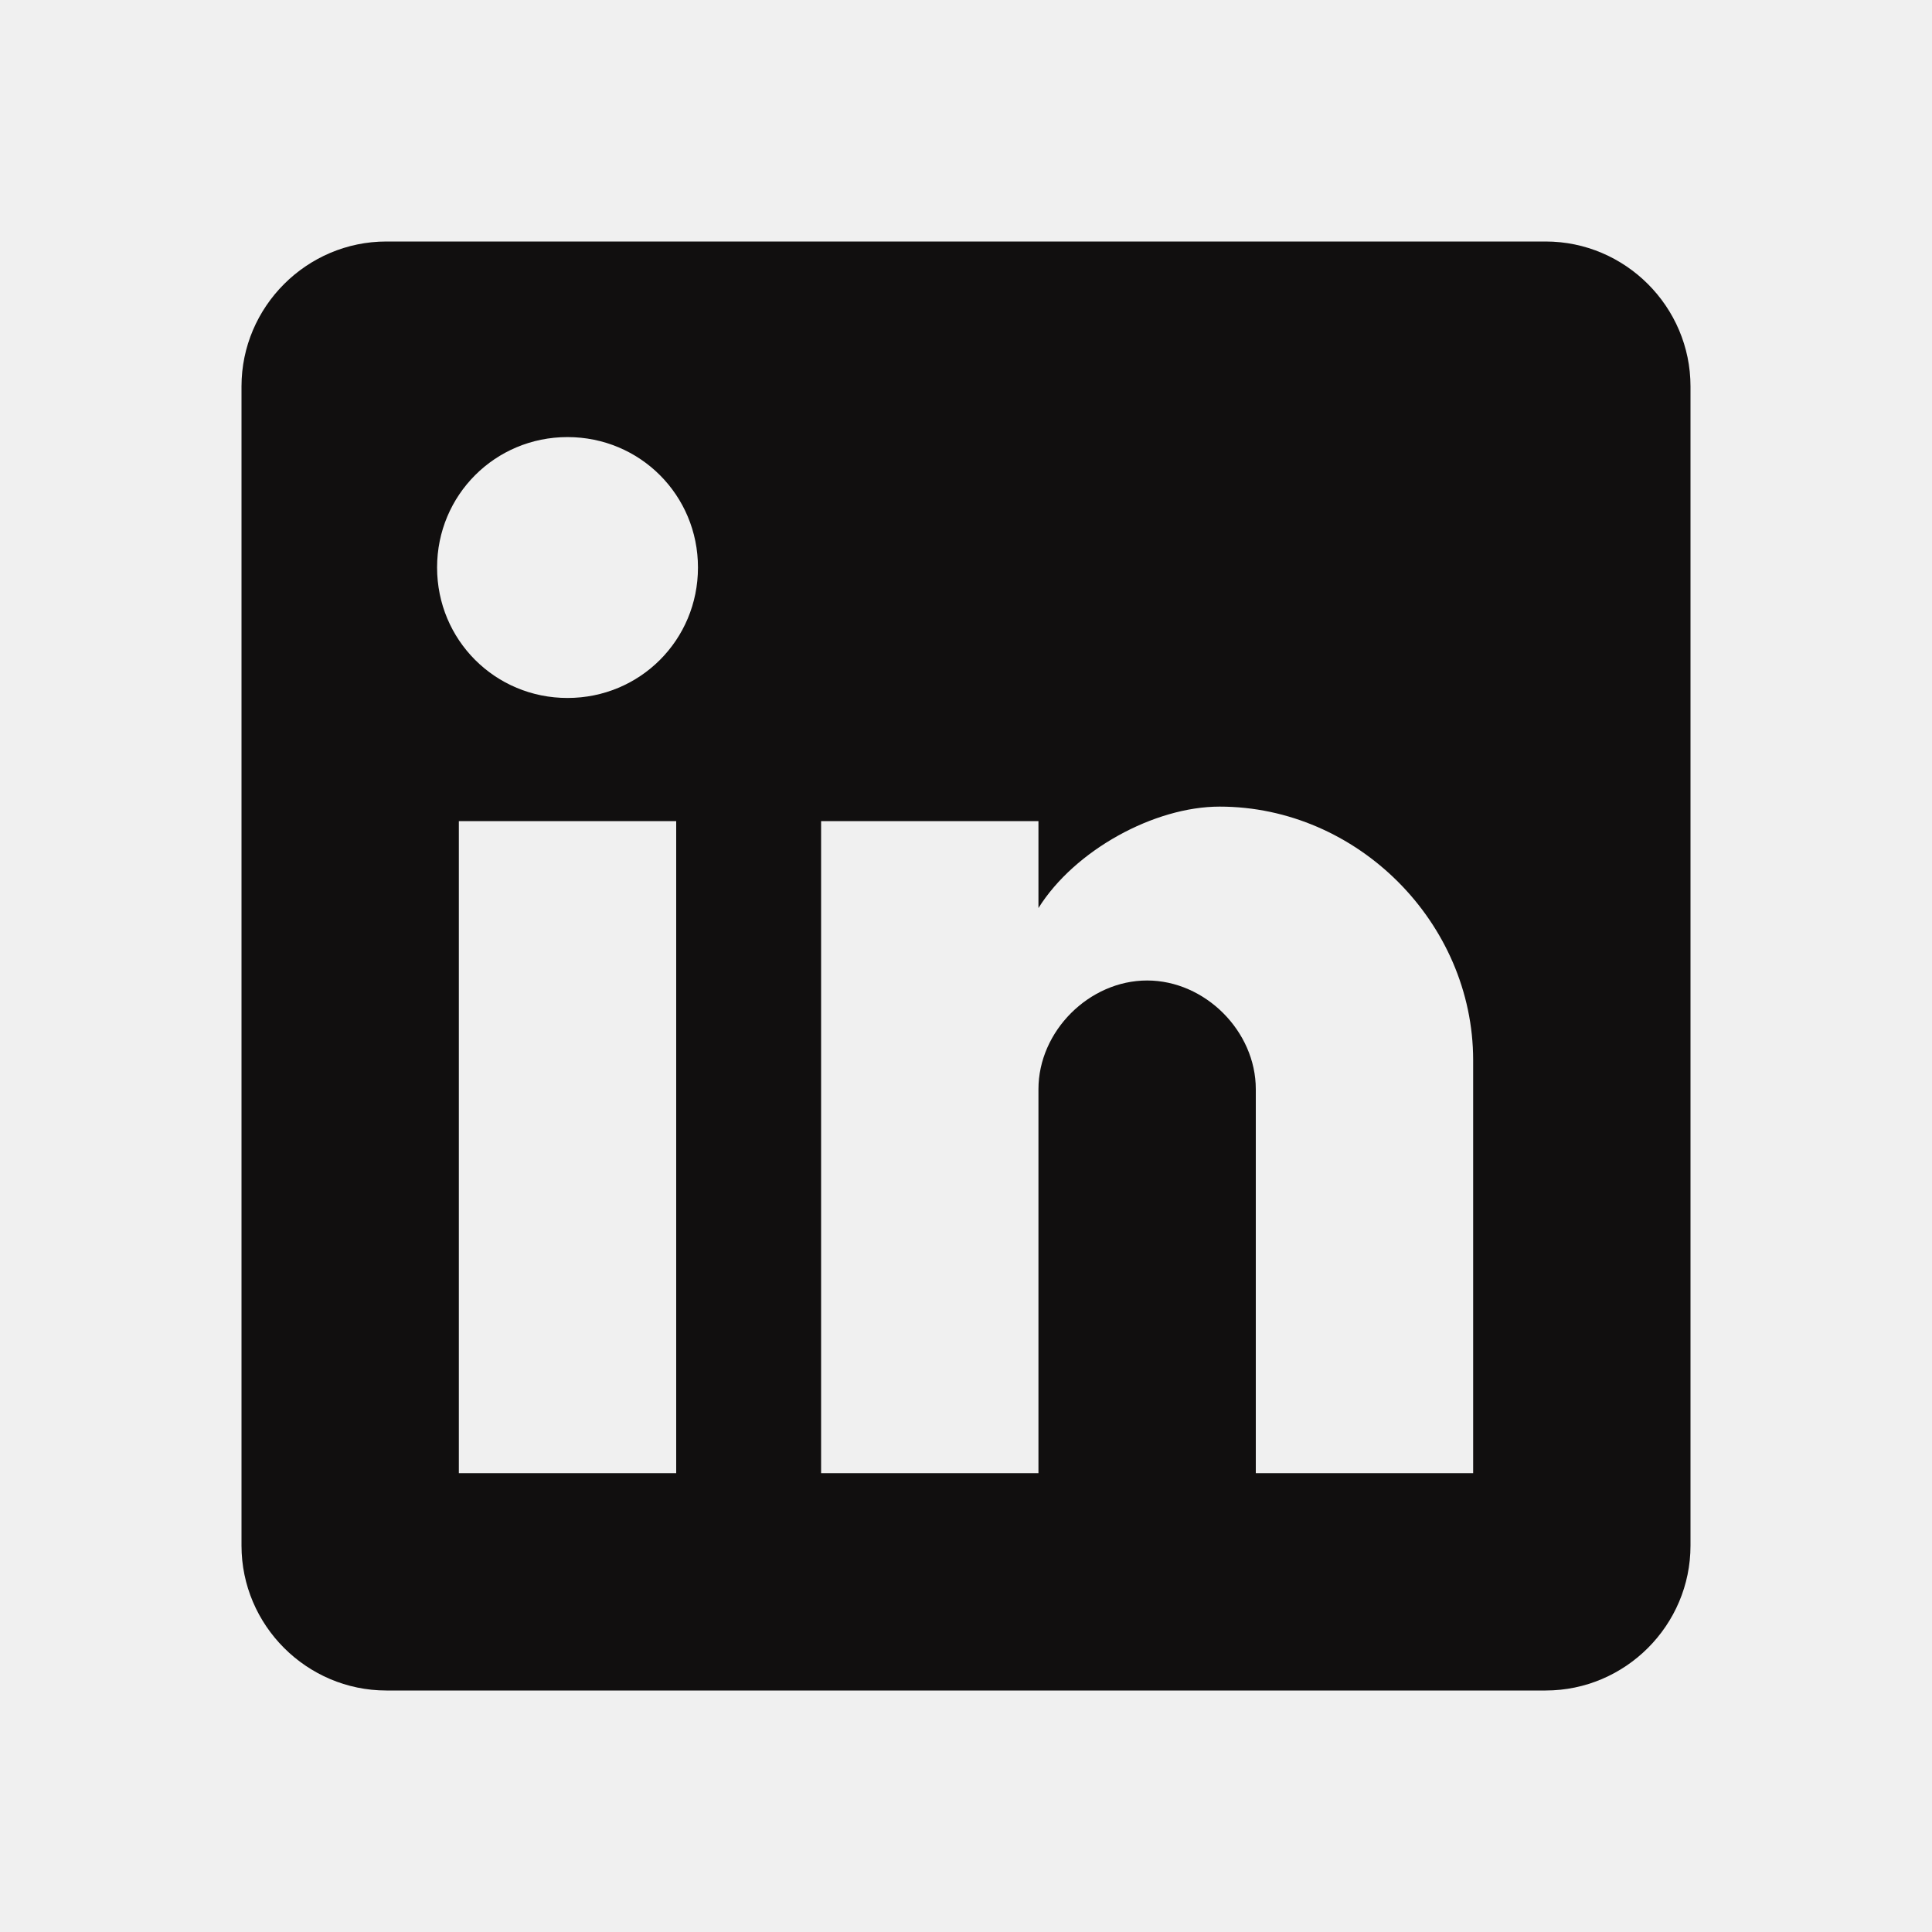
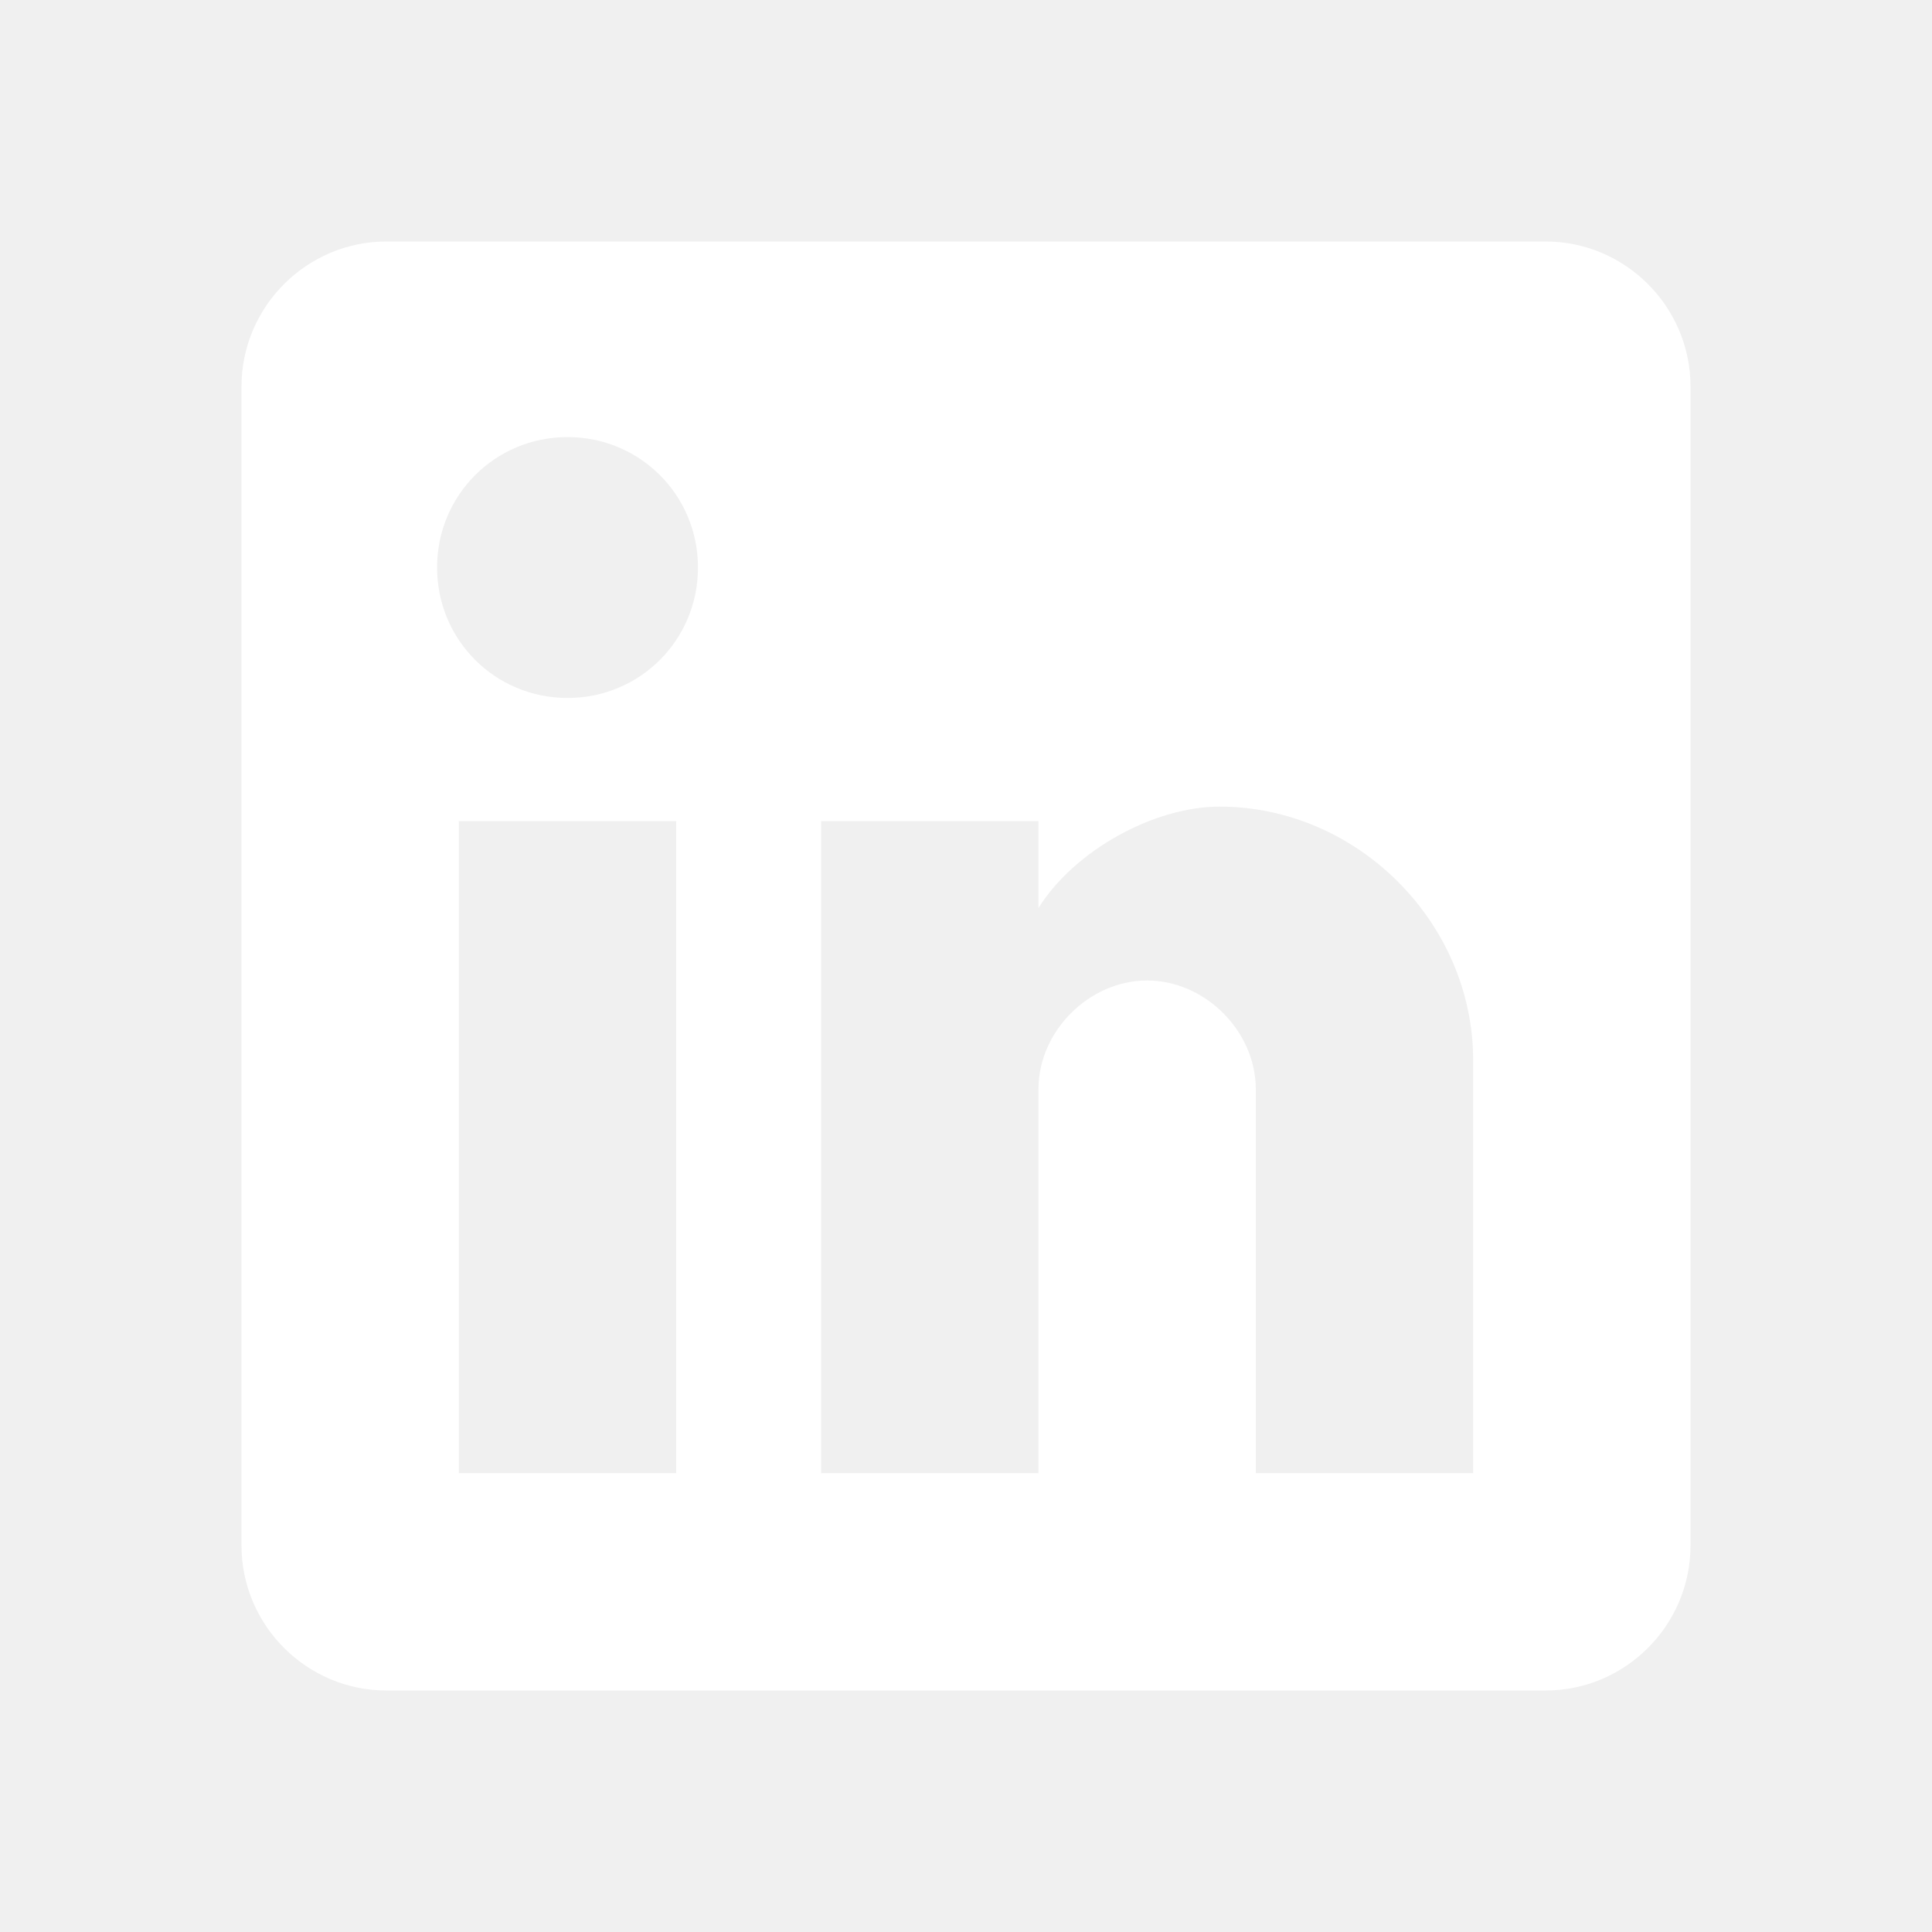
<svg xmlns="http://www.w3.org/2000/svg" width="30" height="30" viewBox="0 0 30 30" fill="none">
-   <path d="M24 3.75H6C4.763 3.75 3.75 4.763 3.75 6V24C3.75 25.238 4.763 26.25 6 26.25H24C25.238 26.25 26.25 25.238 26.25 24V6C26.25 4.763 25.238 3.75 24 3.75ZM10.5 22.875H7.125V12.75H10.5V22.875ZM8.812 10.838C7.688 10.838 6.787 9.938 6.787 8.812C6.787 7.688 7.688 6.787 8.812 6.787C9.938 6.787 10.838 7.688 10.838 8.812C10.838 9.938 9.938 10.838 8.812 10.838ZM22.875 22.875H19.5V16.913C19.5 16.012 18.712 15.225 17.812 15.225C16.913 15.225 16.125 16.012 16.125 16.913V22.875H12.75V12.75H16.125V14.1C16.688 13.2 17.925 12.525 18.938 12.525C21.075 12.525 22.875 14.325 22.875 16.462V22.875Z" fill="#110F0F" />
+   <path d="M24 3.75H6C4.763 3.75 3.75 4.763 3.75 6V24C3.75 25.238 4.763 26.25 6 26.25H24C25.238 26.25 26.25 25.238 26.25 24V6C26.25 4.763 25.238 3.75 24 3.75ZM10.5 22.875H7.125V12.75H10.5V22.875ZM8.812 10.838C7.688 10.838 6.787 9.938 6.787 8.812C6.787 7.688 7.688 6.787 8.812 6.787C9.938 6.787 10.838 7.688 10.838 8.812C10.838 9.938 9.938 10.838 8.812 10.838ZM22.875 22.875H19.5V16.913C19.5 16.012 18.712 15.225 17.812 15.225C16.913 15.225 16.125 16.012 16.125 16.913V22.875H12.75V12.75H16.125V14.1C16.688 13.2 17.925 12.525 18.938 12.525C21.075 12.525 22.875 14.325 22.875 16.462V22.875Z" fill="#FFFFFF" />
</svg>
